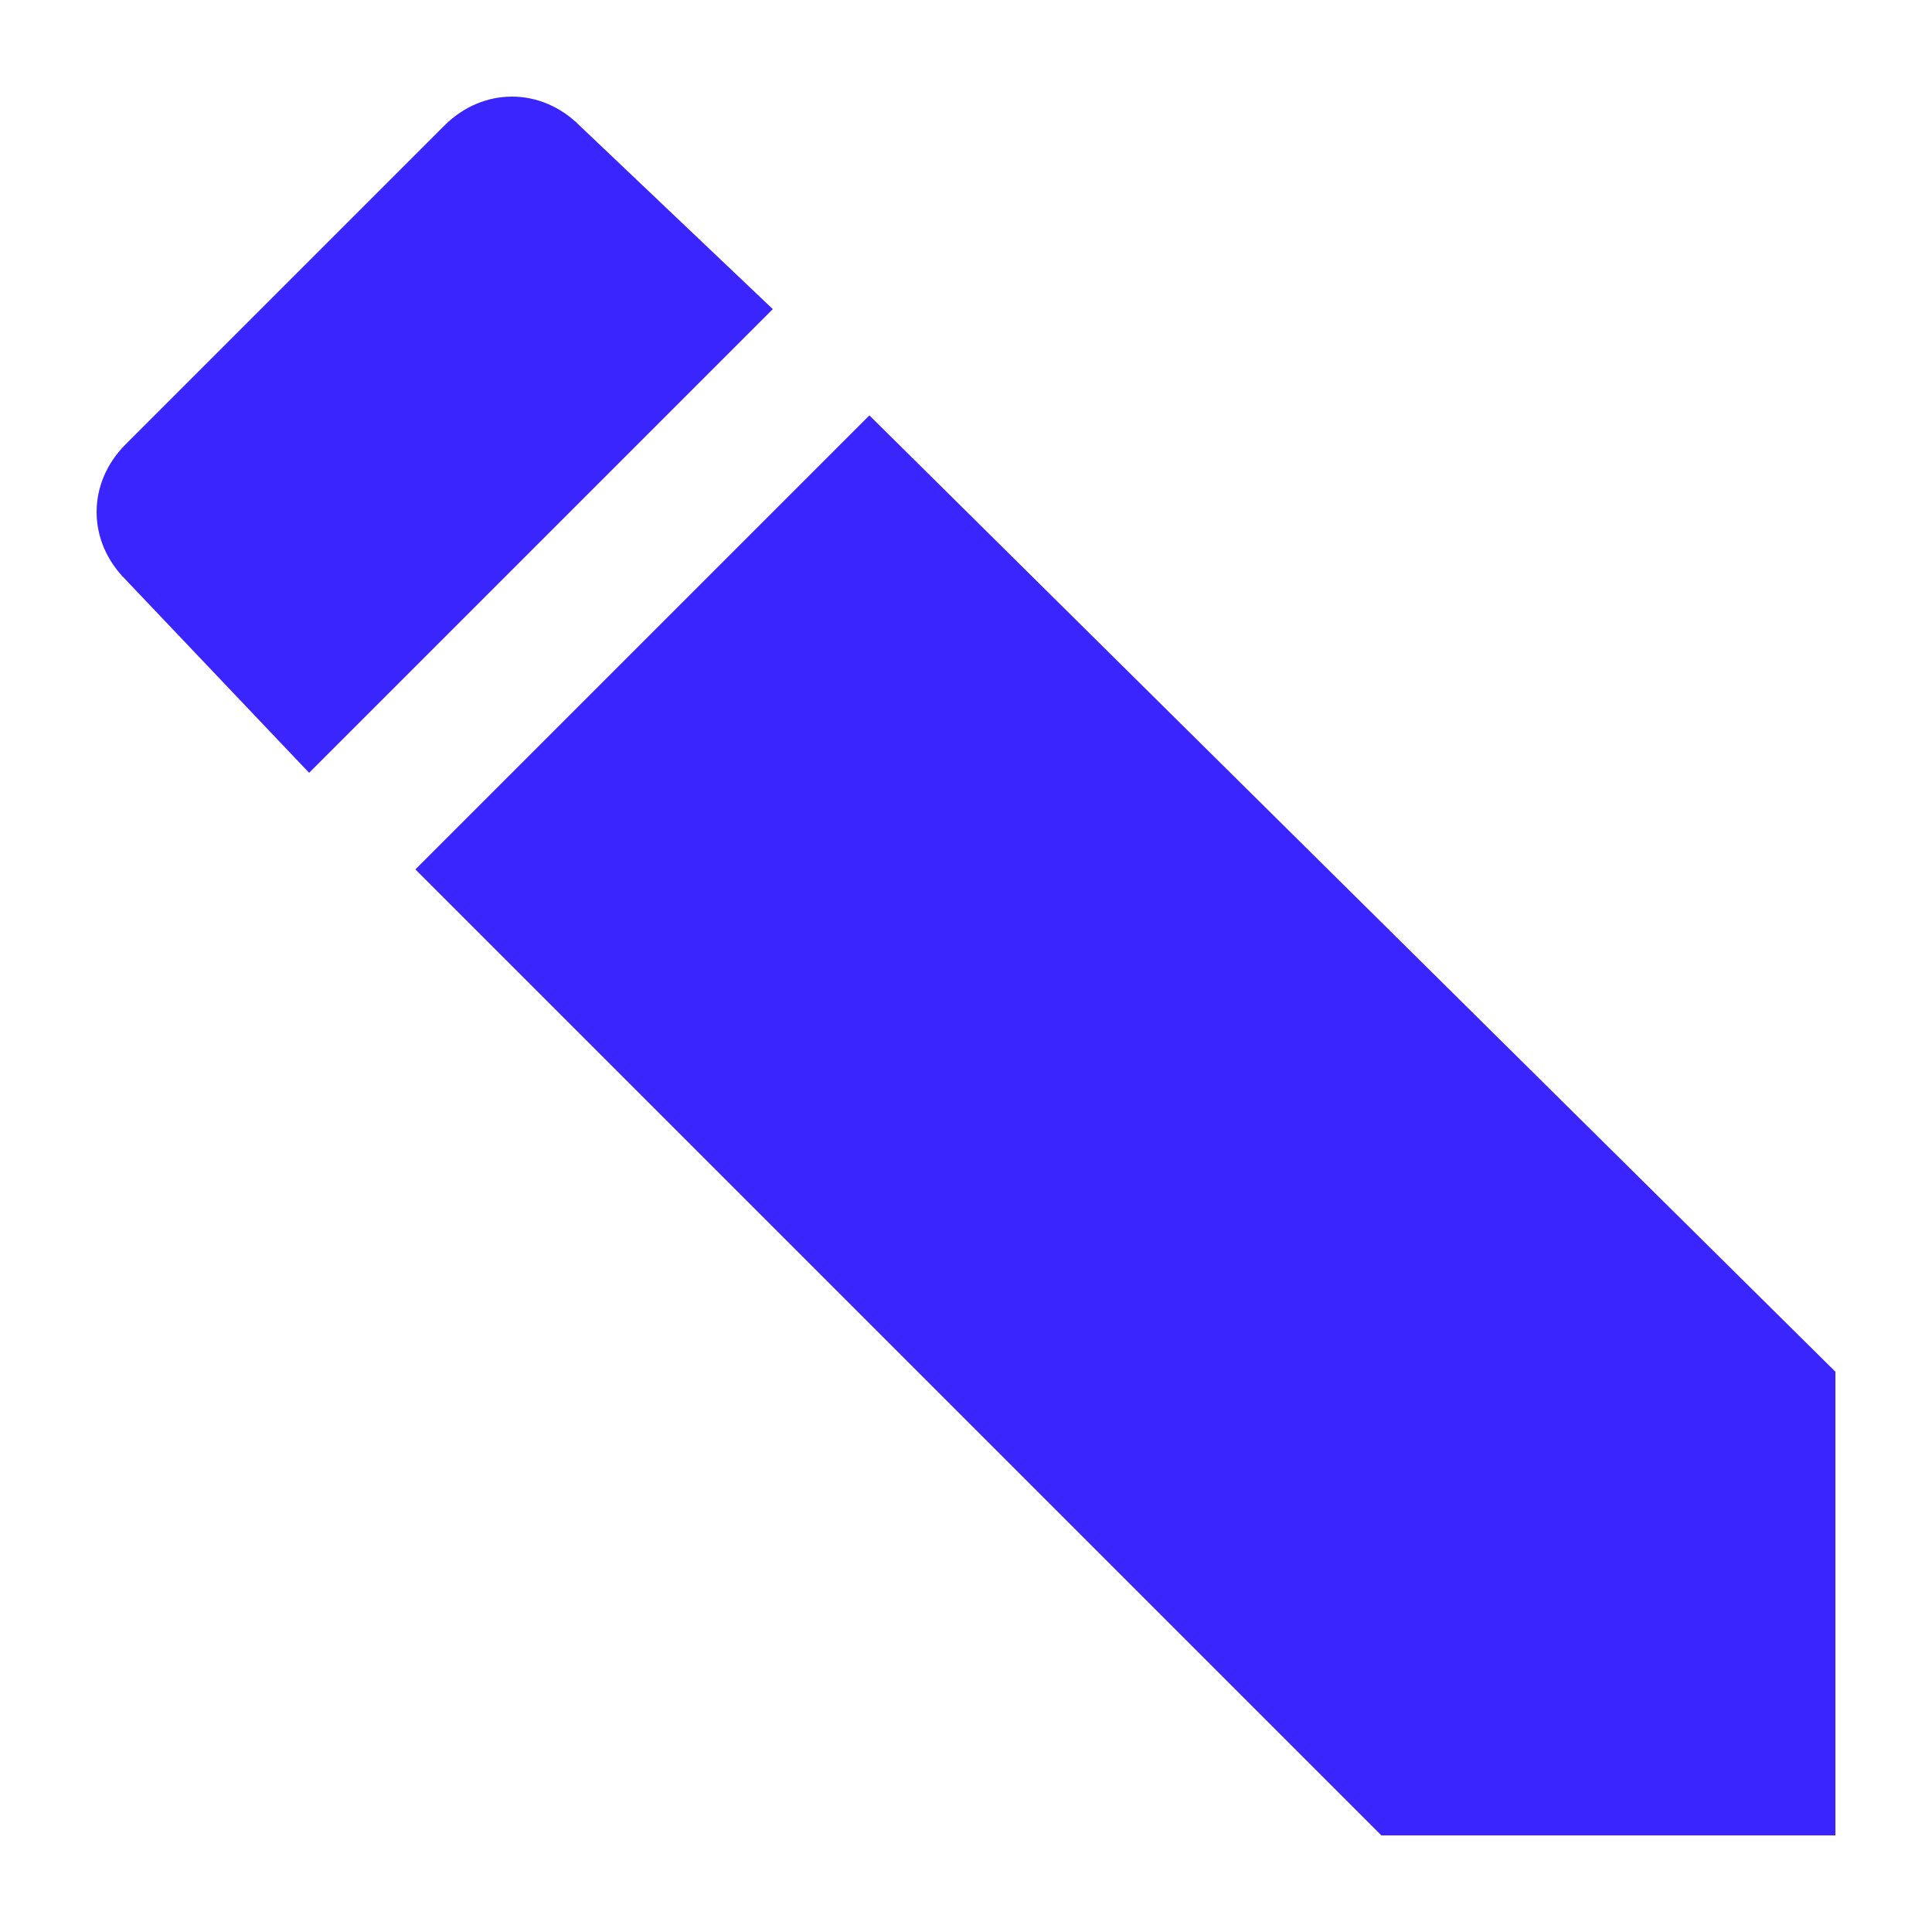
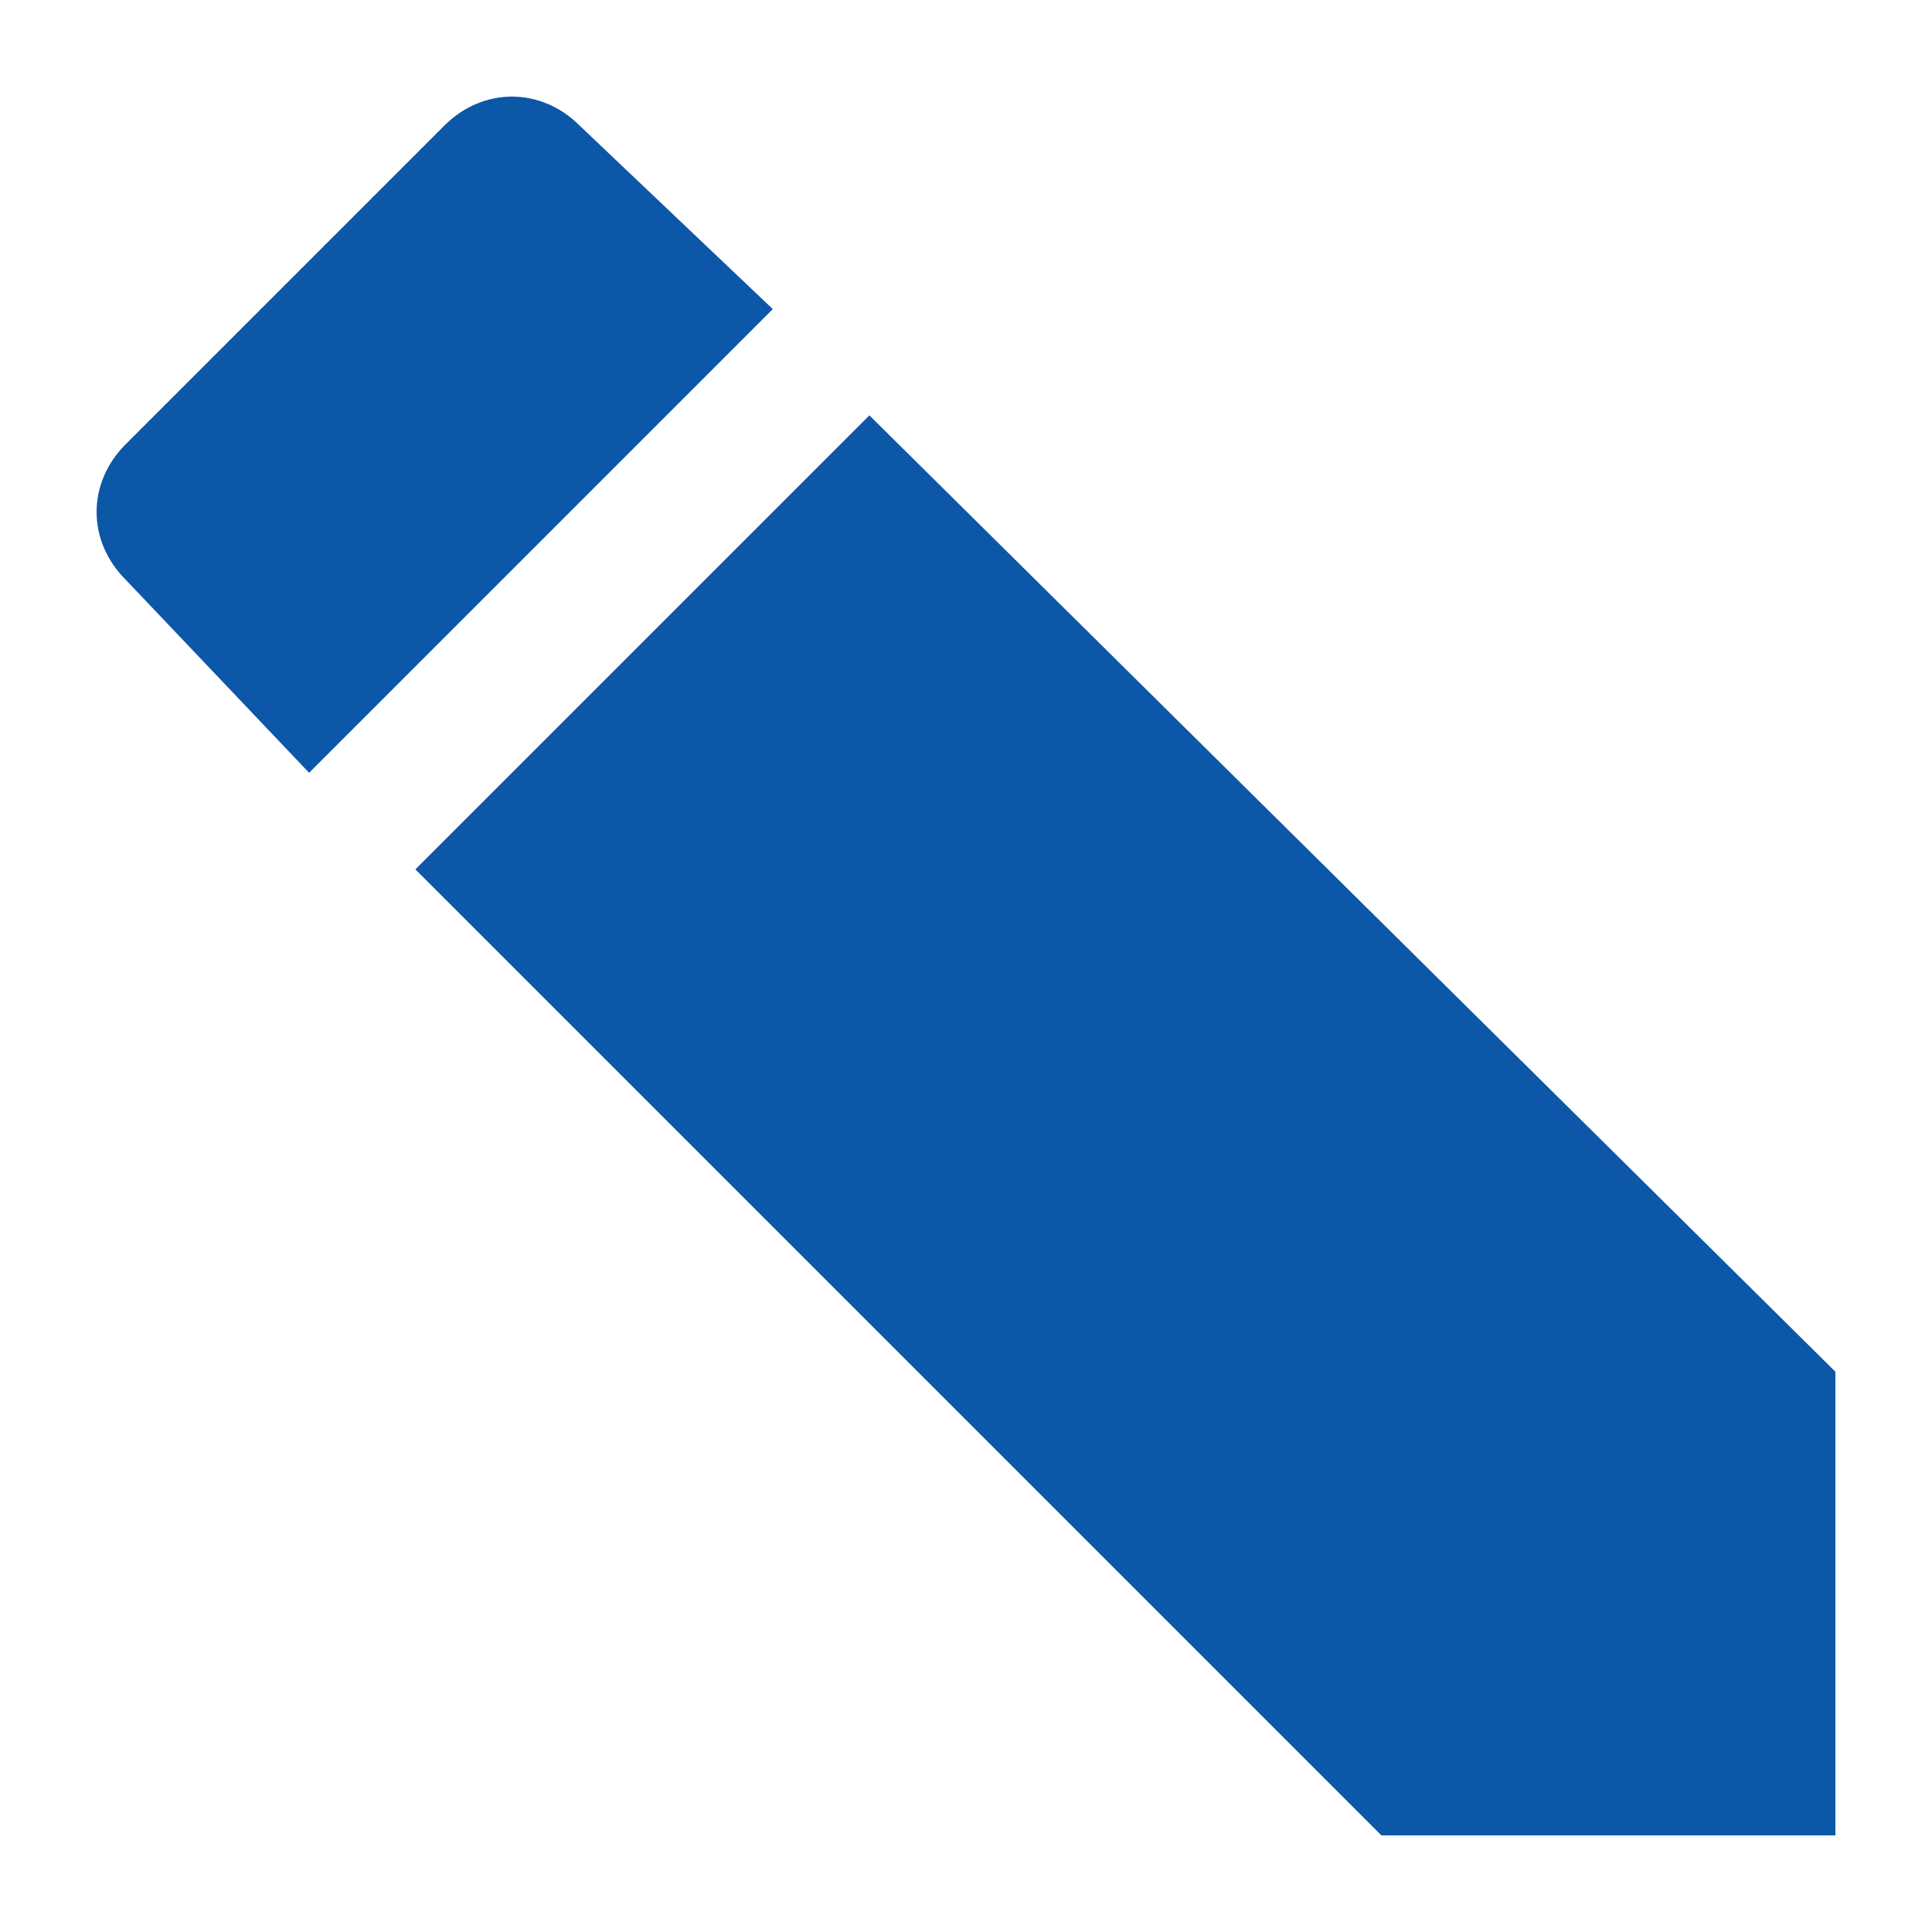
<svg xmlns="http://www.w3.org/2000/svg" width="20" height="20">
-   <path fill="#3A25FF" d="M8 3.2 6 1.3c-.4-.4-1-.4-1.4 0L1.3 4.6c-.4.4-.4 1 0 1.4l1.9 2L8 3.2zM4.3 9l10 10H19v-4.8L9 4.3 4.3 9z" />
+   <path fill="#0C57A8" d="M8 3.2 6 1.3c-.4-.4-1-.4-1.4 0L1.3 4.6c-.4.4-.4 1 0 1.4l1.9 2L8 3.2zM4.3 9l10 10H19v-4.8L9 4.3 4.3 9z" />
</svg>
